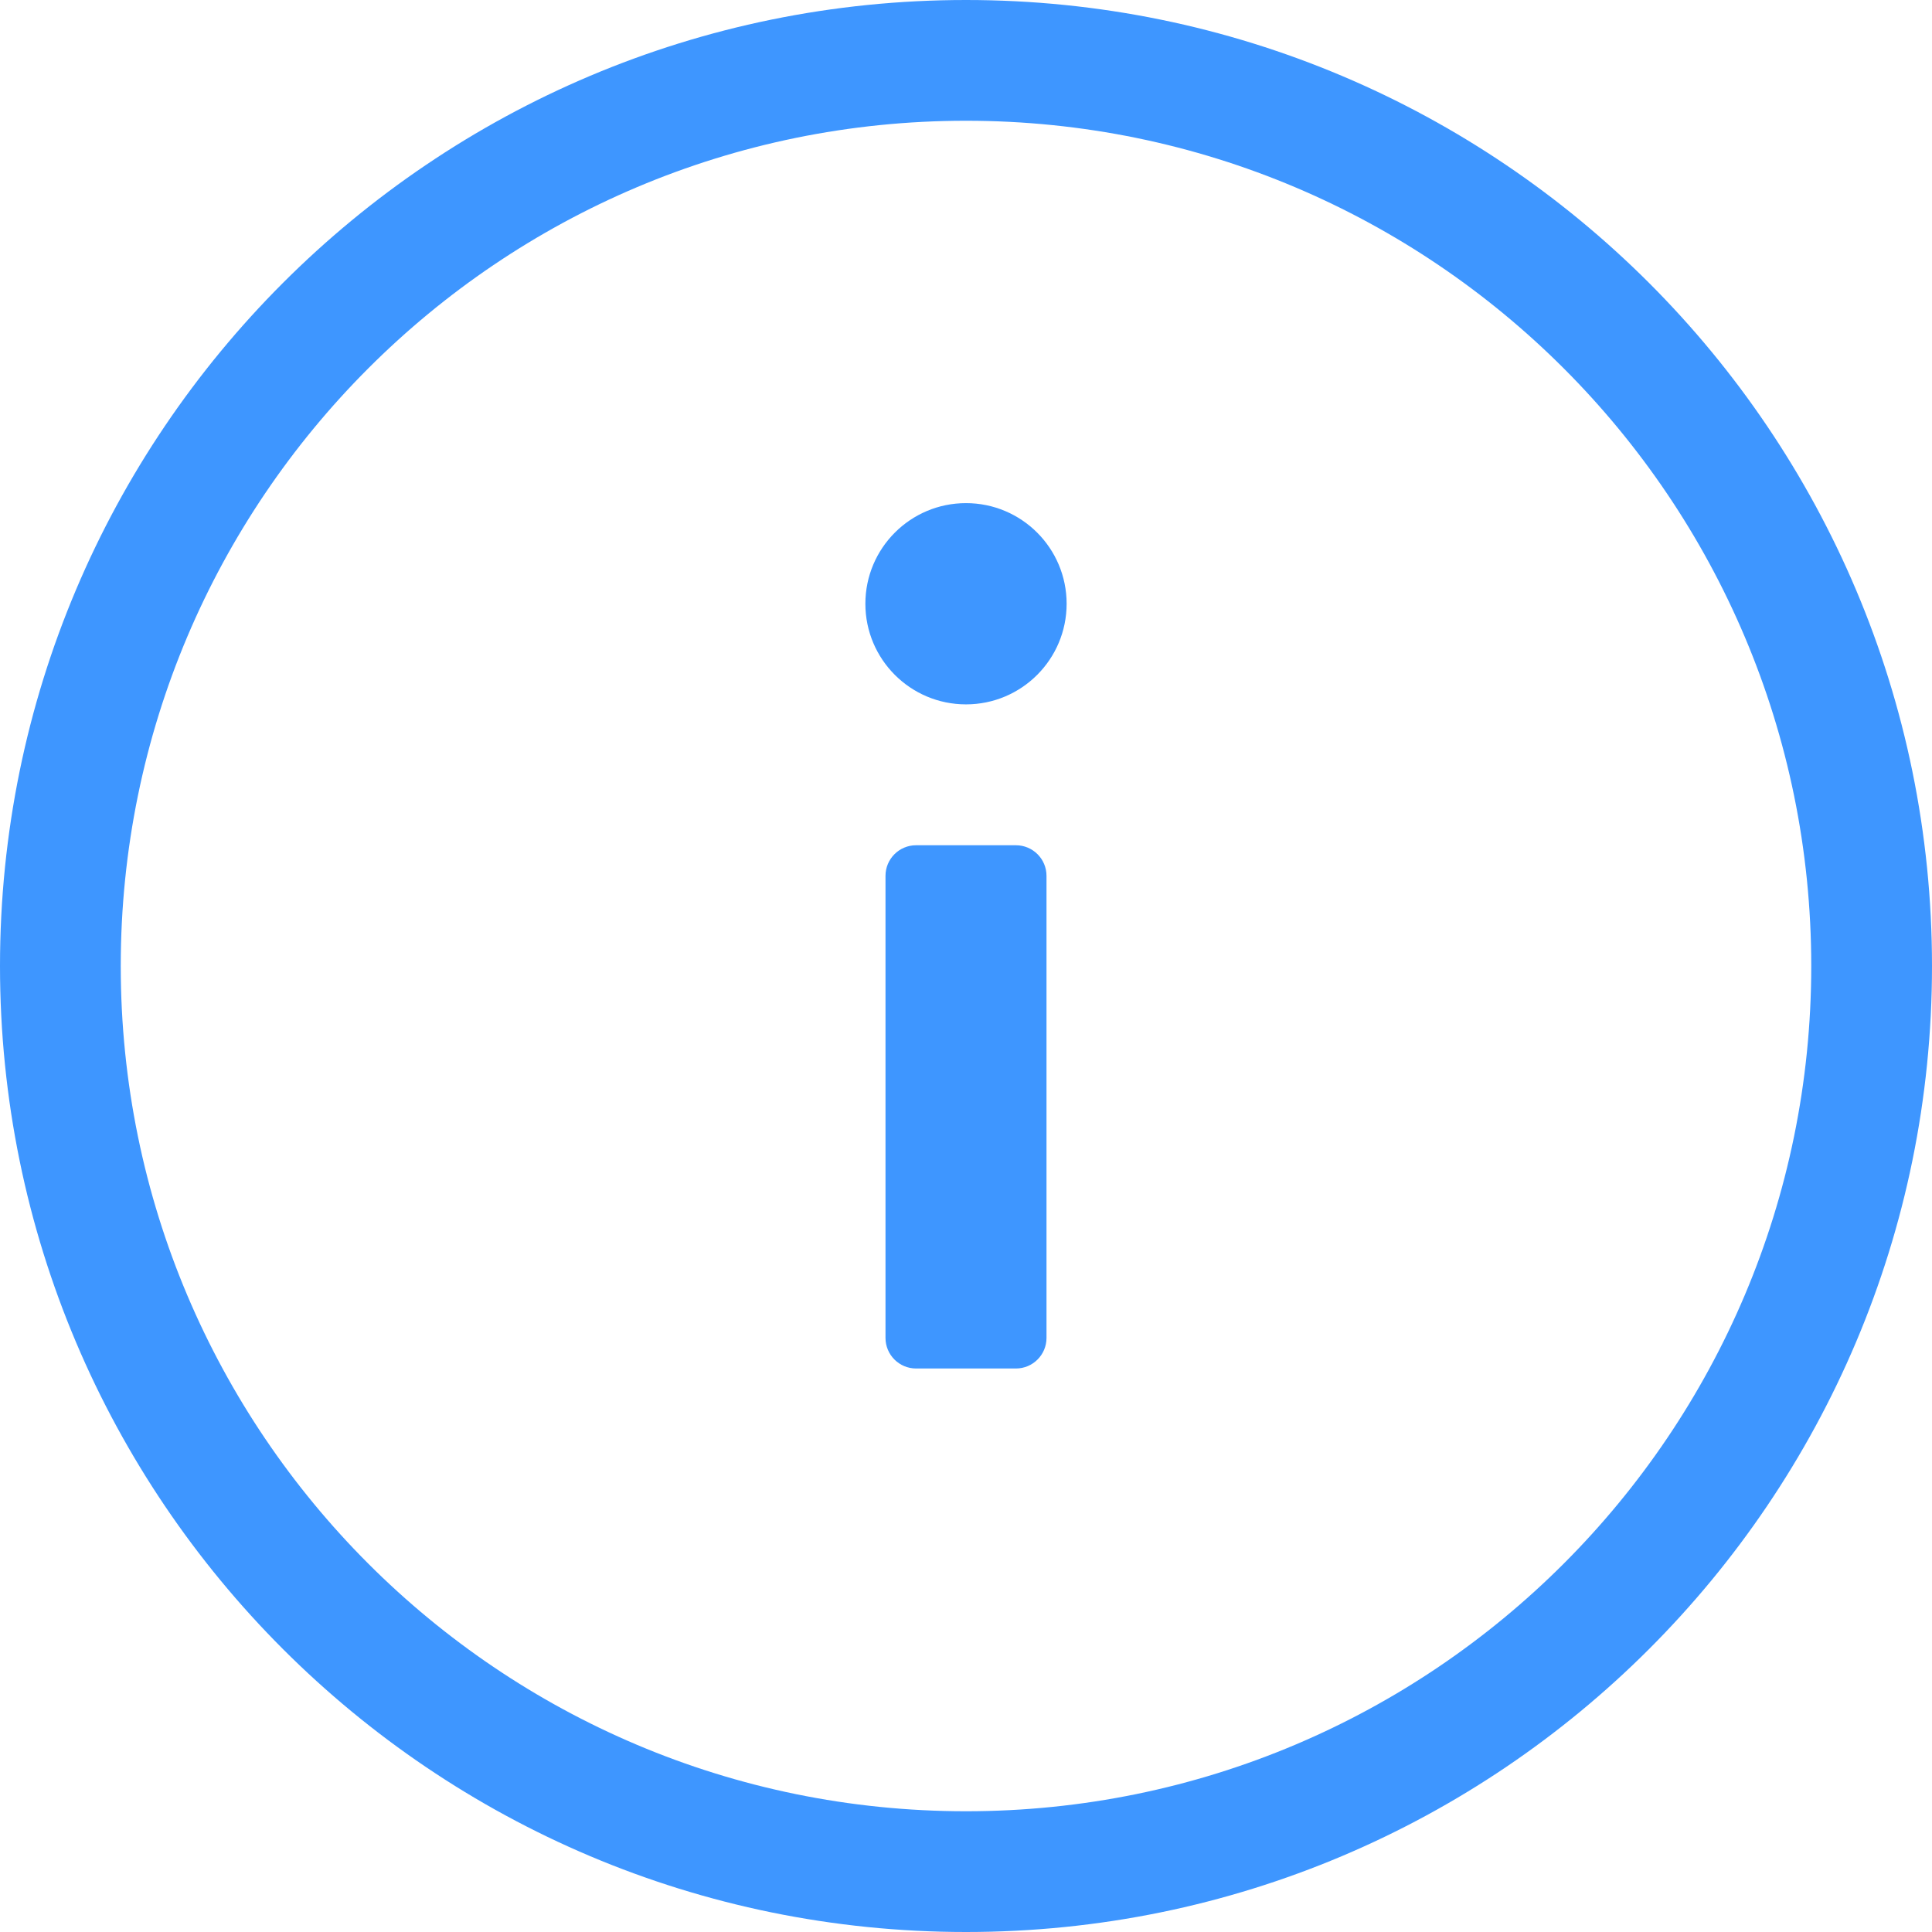
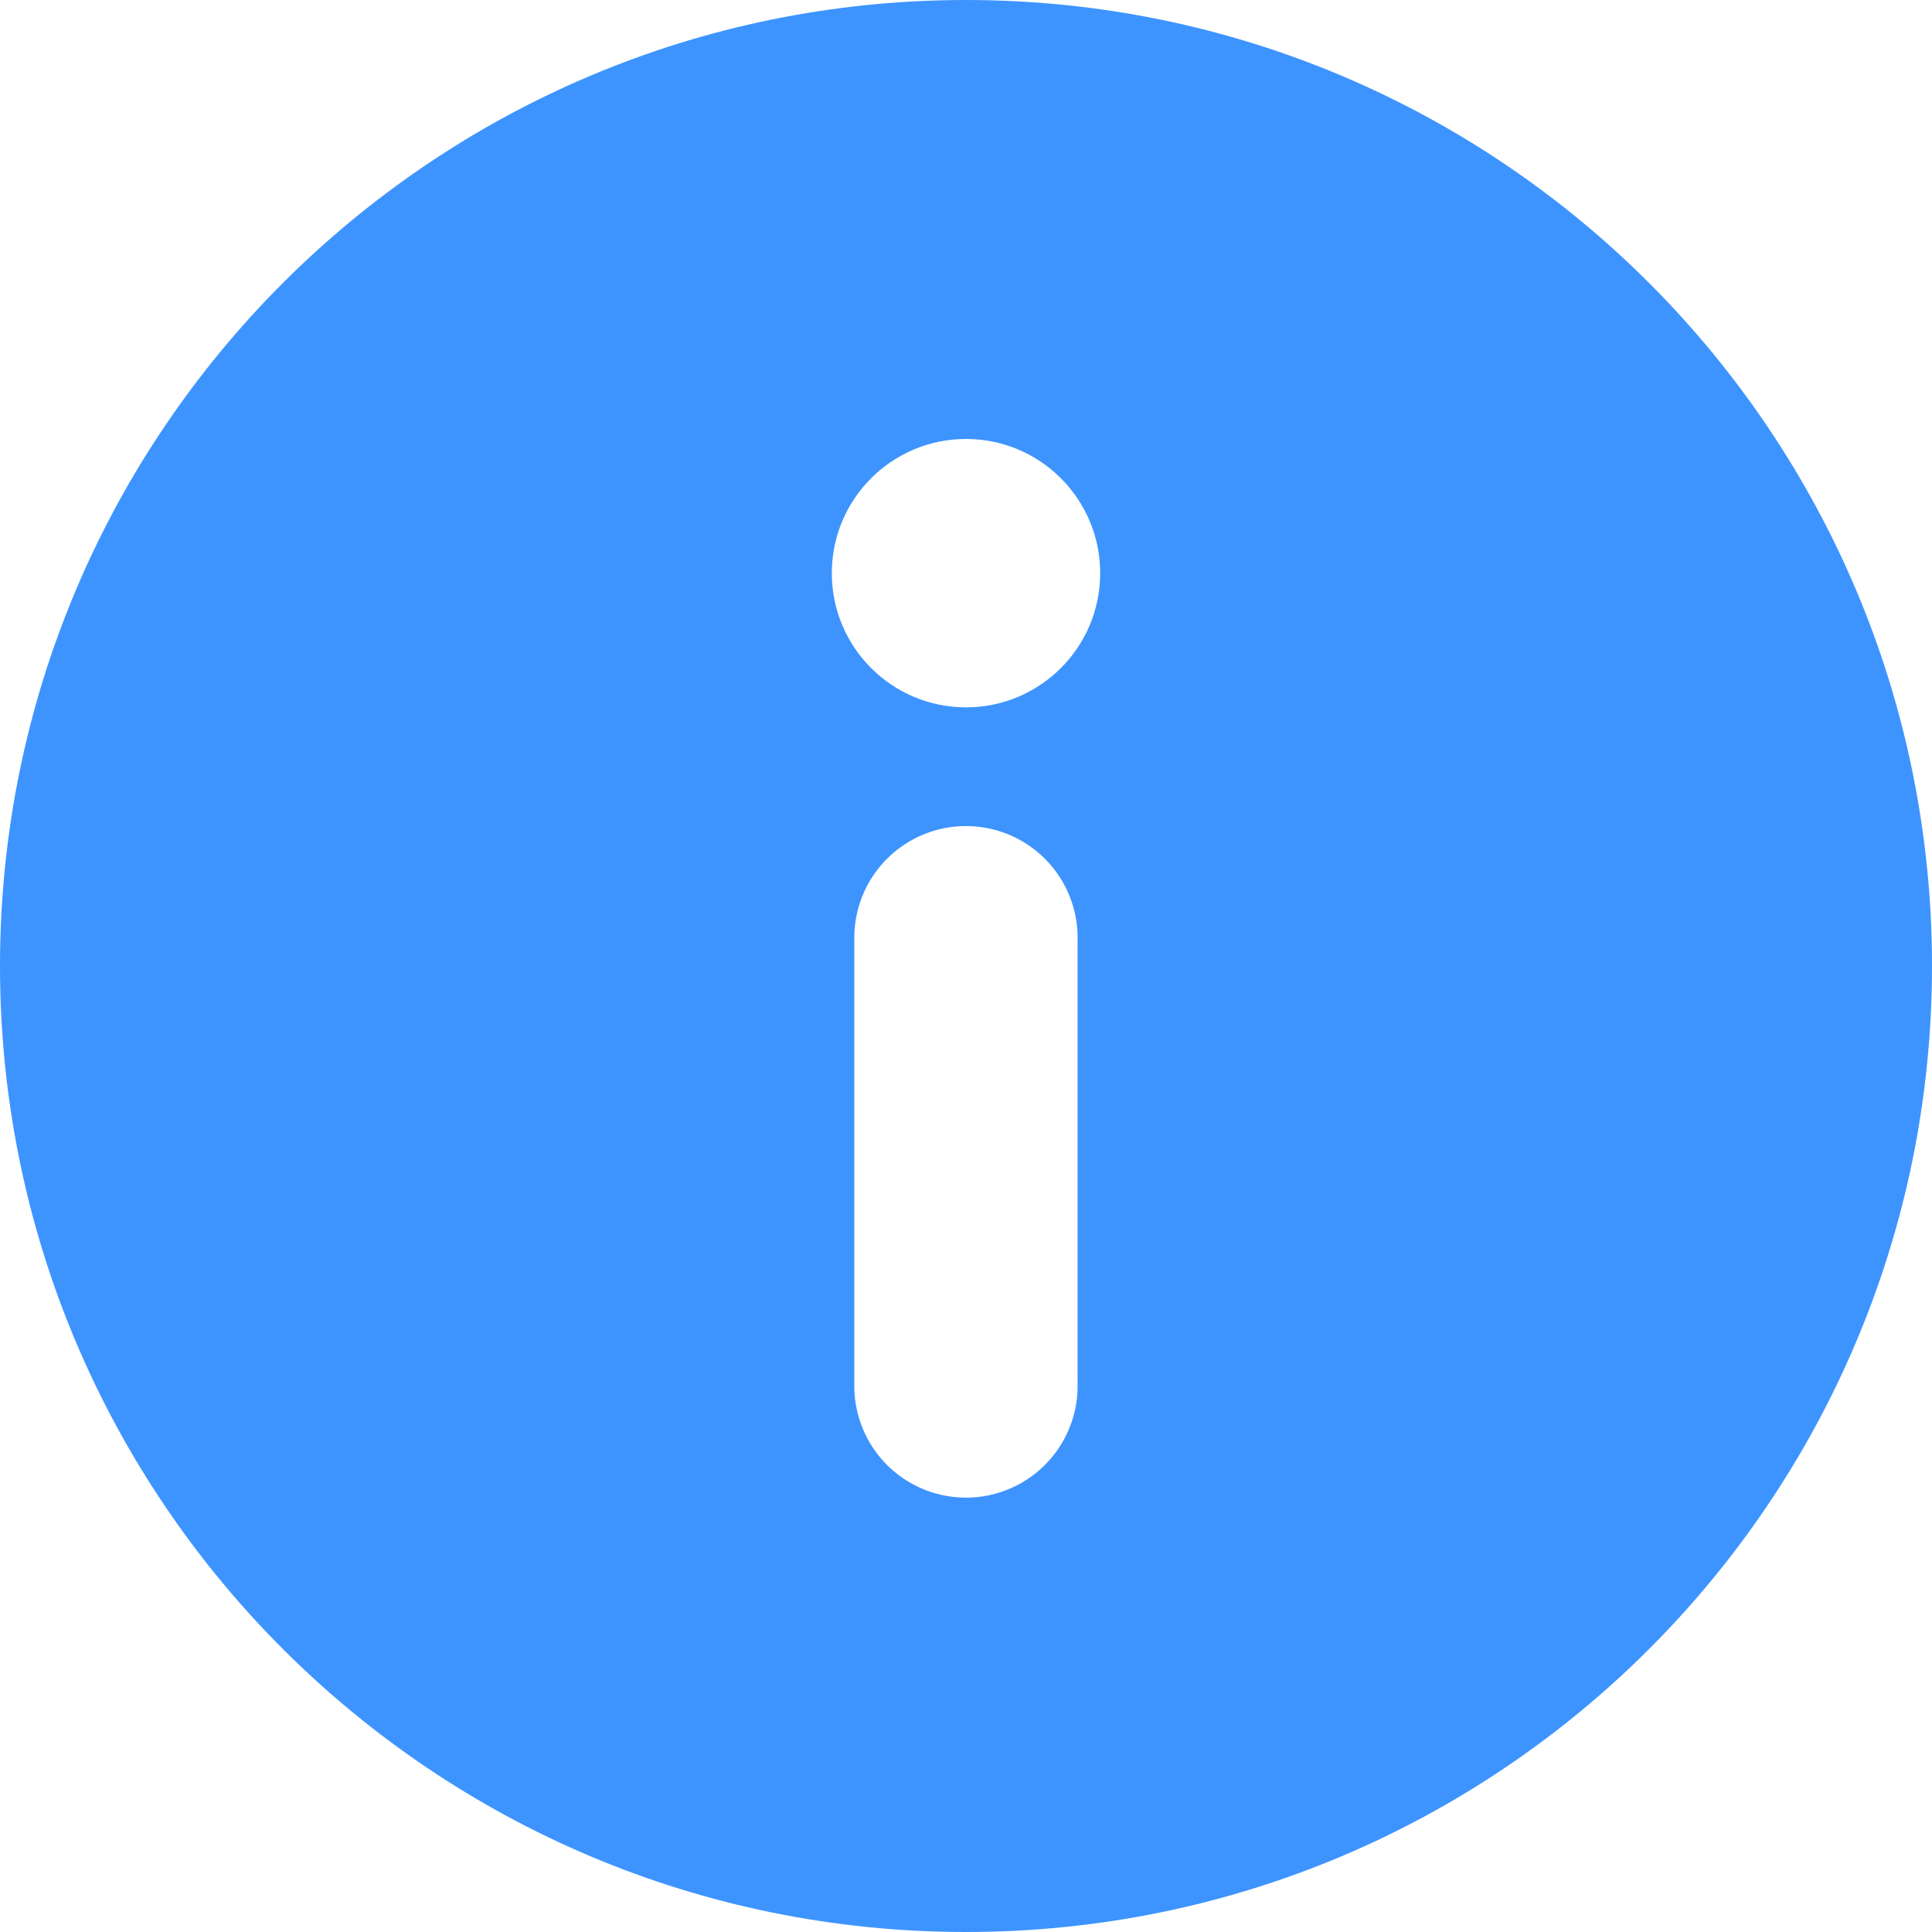
- <svg xmlns="http://www.w3.org/2000/svg" viewBox="0 0 48 48">
-   <defs>
-     <style>
-       .a {
-         fill: #3e96ff;
-       }
-     </style>
-   </defs>
-   <g>
-     <path class="a" d="M24,3A21,21,0,1,1,3,24,21,21,0,0,1,24,3m0-3A24,24,0,1,0,48,24,24,24,0,0,0,24,0Z" />
-     <circle class="a" cx="24" cy="15" r="2.5" />
-     <rect class="a" x="22" y="21" width="4" height="13" rx="0.76" />
+ <svg xmlns="http://www.w3.org/2000/svg" id="Calque_2" data-name="Calque 2" width="24" height="24" viewBox="0 0 24 24">
+   <g id="Calque_2-2" data-name="Calque 2">
+     <path id="Path_341" data-name="Path 341" d="M12,0A12,12,0,1,0,24,12,12,12,0,0,0,12,0ZM10.613,17.18V11.686a1.387,1.387,0,1,1,2.773,0V17.18a1.387,1.387,0,1,1-2.773,0ZM12,8.787A1.667,1.667,0,1,1,13.667,7.12,1.667,1.667,0,0,1,12,8.787Z" fill="#3d94ff" />
  </g>
</svg>
